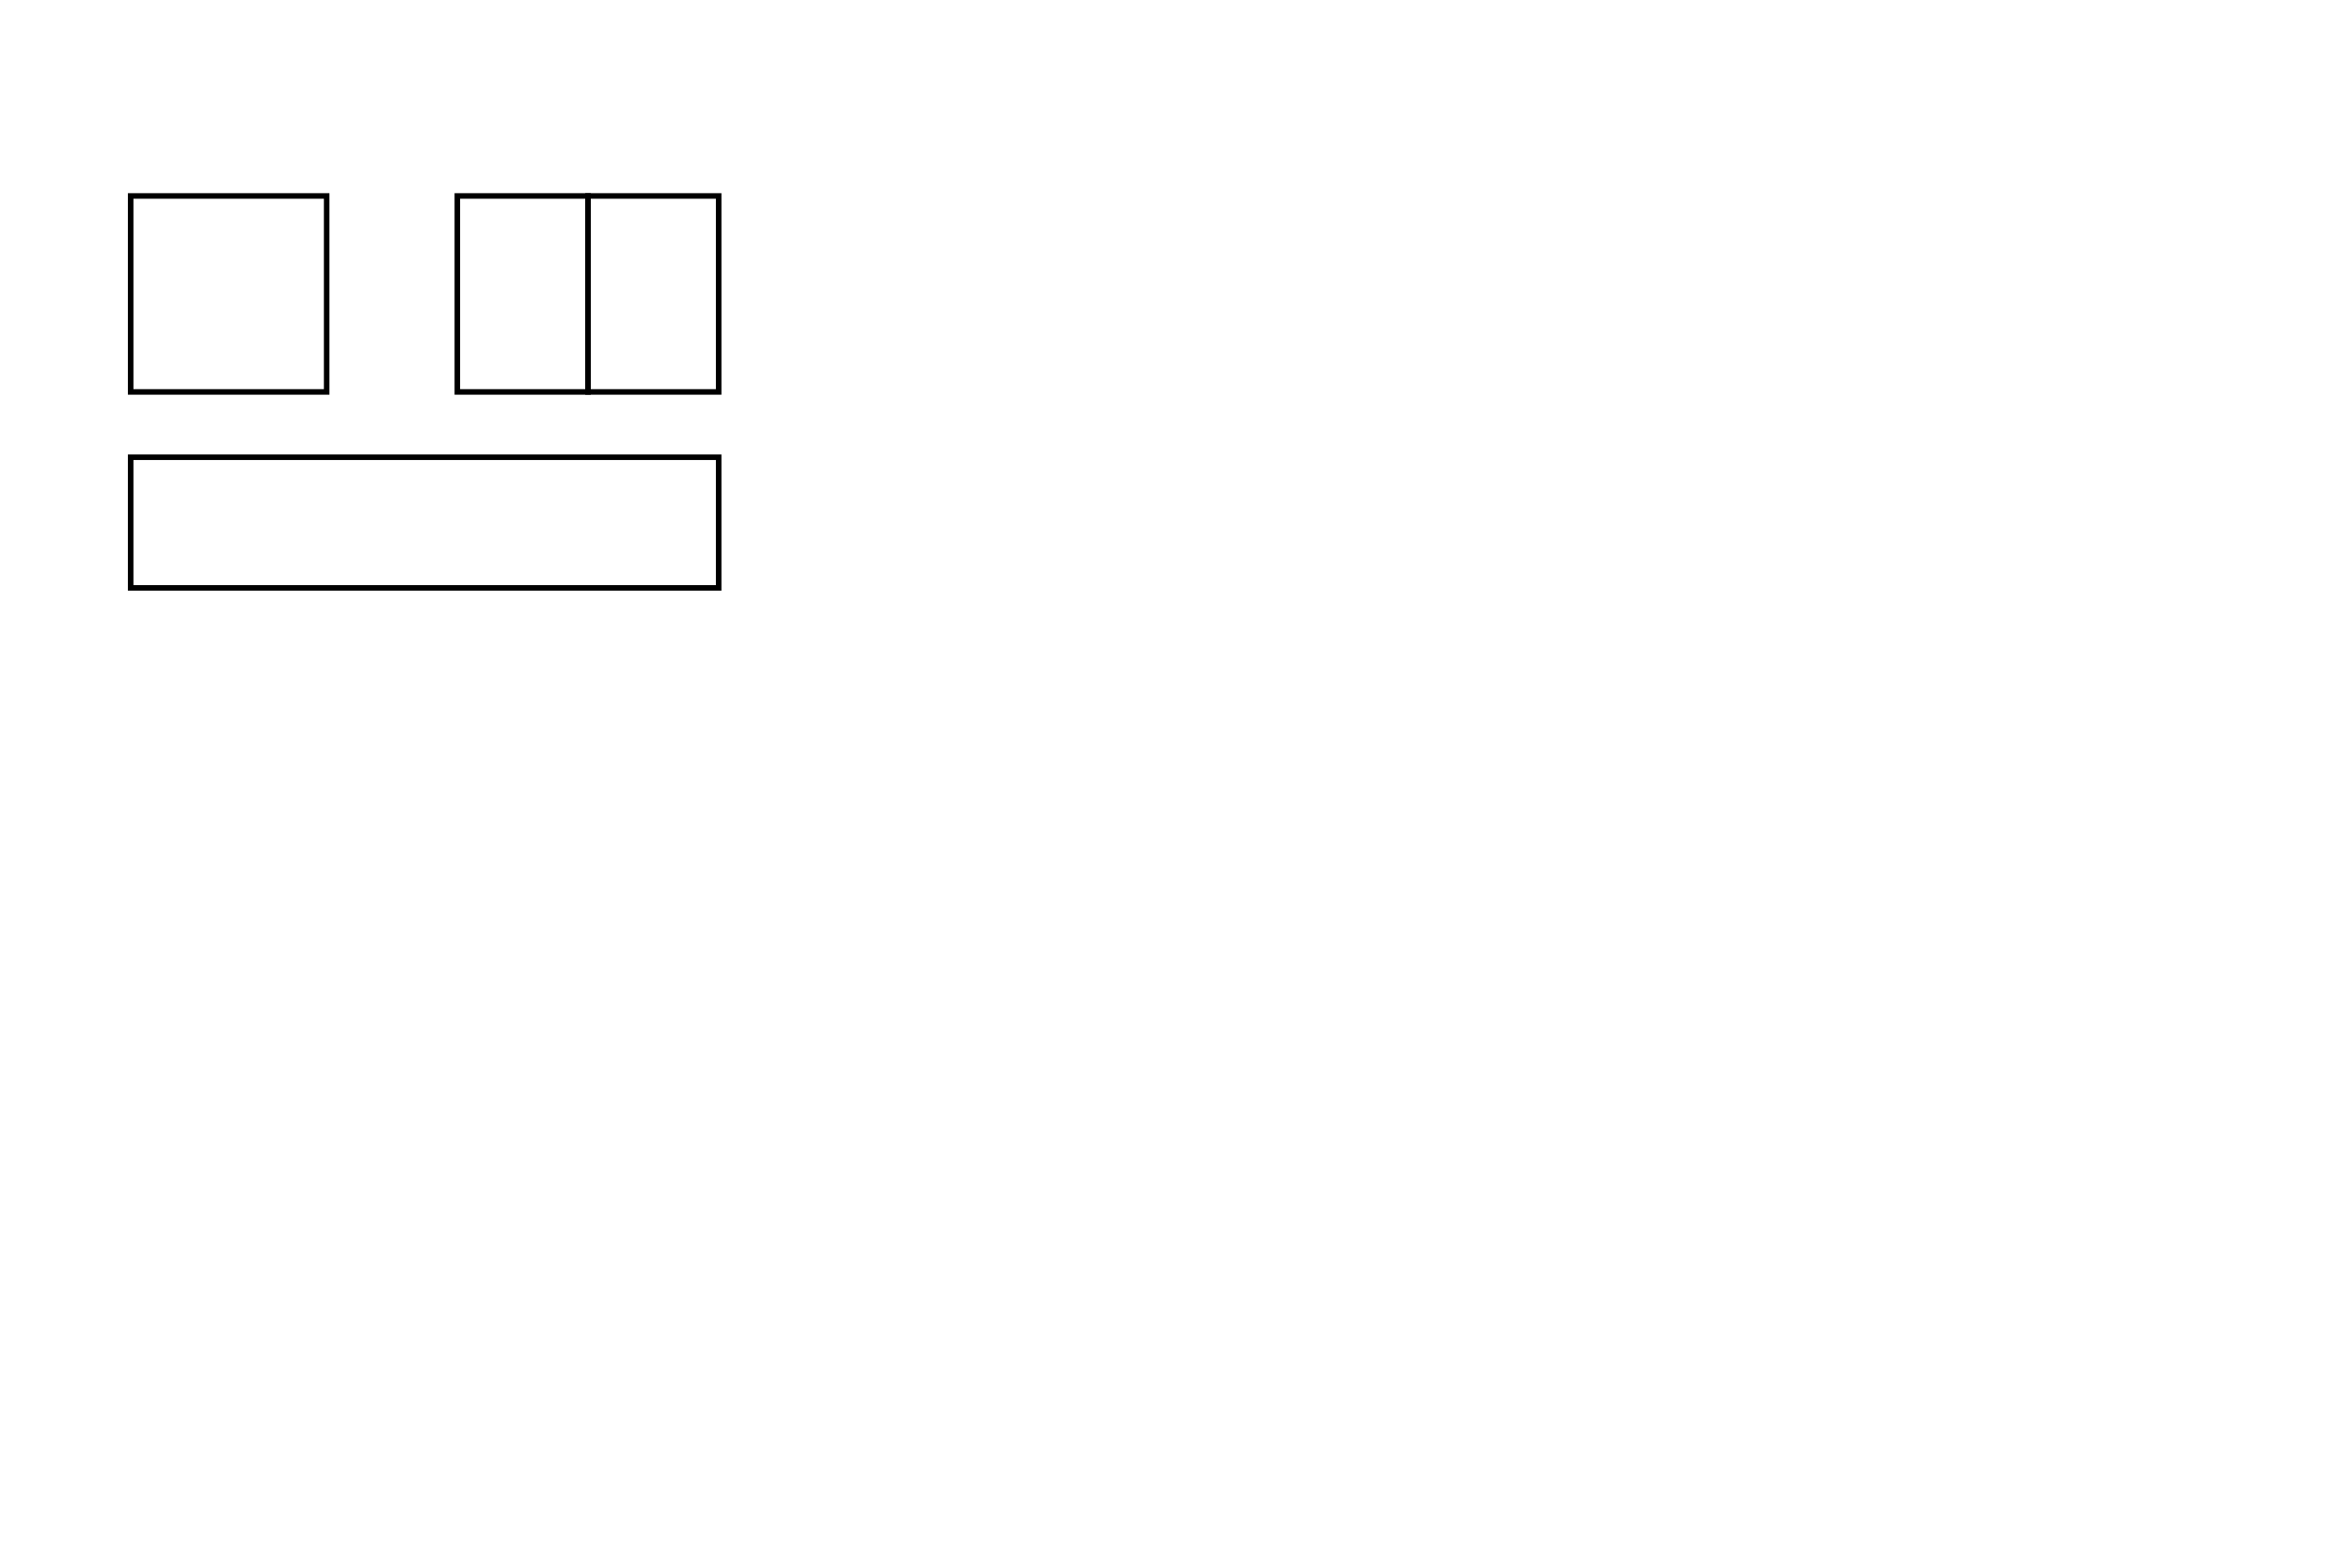
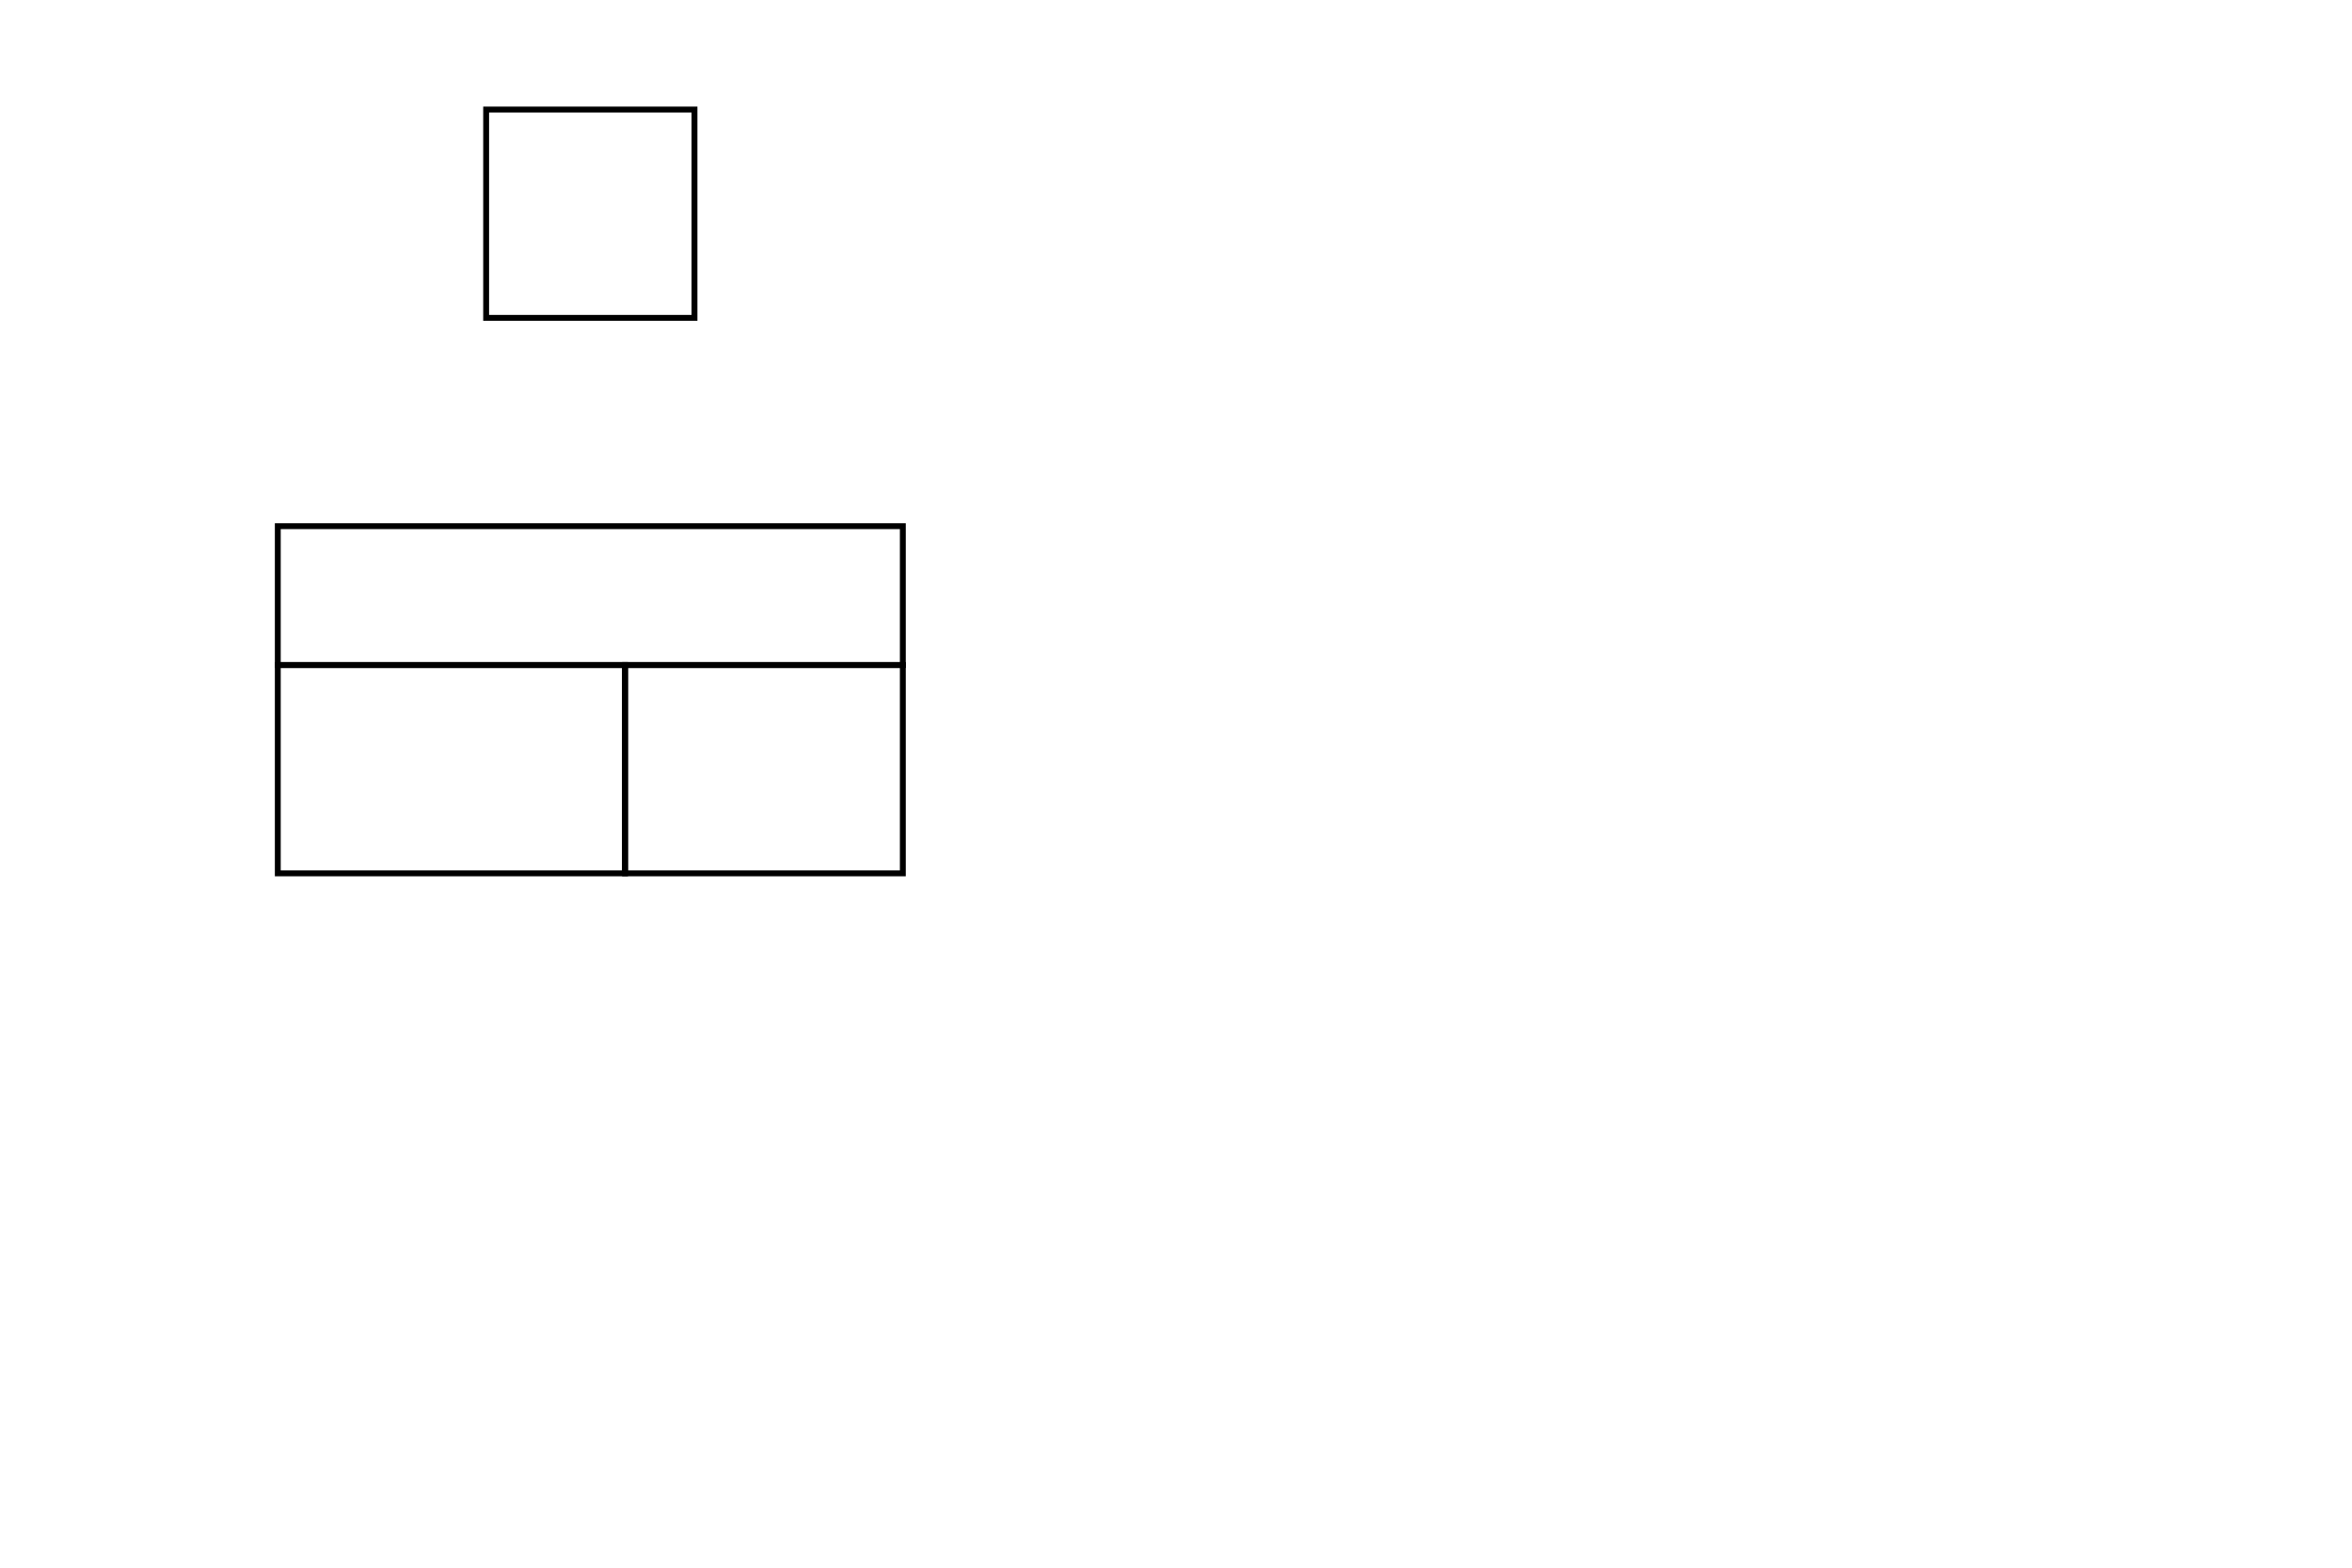
- <svg xmlns="http://www.w3.org/2000/svg" width="637.795" height="425.197" id="svg2" version="1.1">
+ <svg xmlns="http://www.w3.org/2000/svg" width="600" height="400" id="svg2" version="1.1">
  <defs id="defs4">
    </defs>
-   <g id="layer1" transform="translate(0,-627.1653)">
-     <rect style="fill:none;fill-opacity:1;stroke:#000000;stroke-width:1.5;stroke-opacity:1;stroke-miterlimit:4;stroke-dasharray:none" id="Unit1" width="53.15" height="53.15" x="35.433" y="680.315" />
-     <rect style="fill:none;fill-opacity:1;stroke:#000000;stroke-width:1.5;stroke-opacity:1;stroke-miterlimit:4;stroke-dasharray:none" id="Unit2" width="35.433" height="53.15" x="124.016" y="680.315" />
-     <rect style="fill:none;fill-opacity:1;stroke:#000000;stroke-width:1.5;stroke-opacity:1;stroke-miterlimit:4;stroke-dasharray:none" id="Unit3" width="35.433" height="53.15" x="159.449" y="680.315" />
-     <rect style="fill:none;fill-opacity:1;stroke:#000000;stroke-width:1.5;stroke-miterlimit:4;stroke-dasharray:none;stroke-opacity:1" id="Unit4" width="159.449" height="35.433" x="35.433" y="751.181" />
+   <g id="layer1" transform="translate(0,-652.3622)">
+     <rect style="fill:none;fill-opacity:1;stroke:#000000;stroke-width:1.5;stroke-miterlimit:4;stroke-dasharray:none;stroke-opacity:1" id="Unit1" width="53.15" height="53.15" x="124.016" y="680.315" />
+     <rect style="fill:none;fill-opacity:1;stroke:#000000;stroke-width:1.5;stroke-miterlimit:4;stroke-dasharray:none;stroke-opacity:1" id="Unit2" width="88.583" height="53.15" x="70.866" y="822.047" />
+     <rect style="fill:none;fill-opacity:1;stroke:#000000;stroke-width:1.5;stroke-miterlimit:4;stroke-dasharray:none;stroke-opacity:1" id="Unit3" width="70.866" height="53.15" x="159.449" y="822.047" />
+     <rect style="fill:none;fill-opacity:1;stroke:#000000;stroke-width:1.5;stroke-miterlimit:4;stroke-dasharray:none;stroke-opacity:1" id="Unit4" width="159.449" height="35.433" x="70.866" y="786.614" />
  </g>
</svg>
